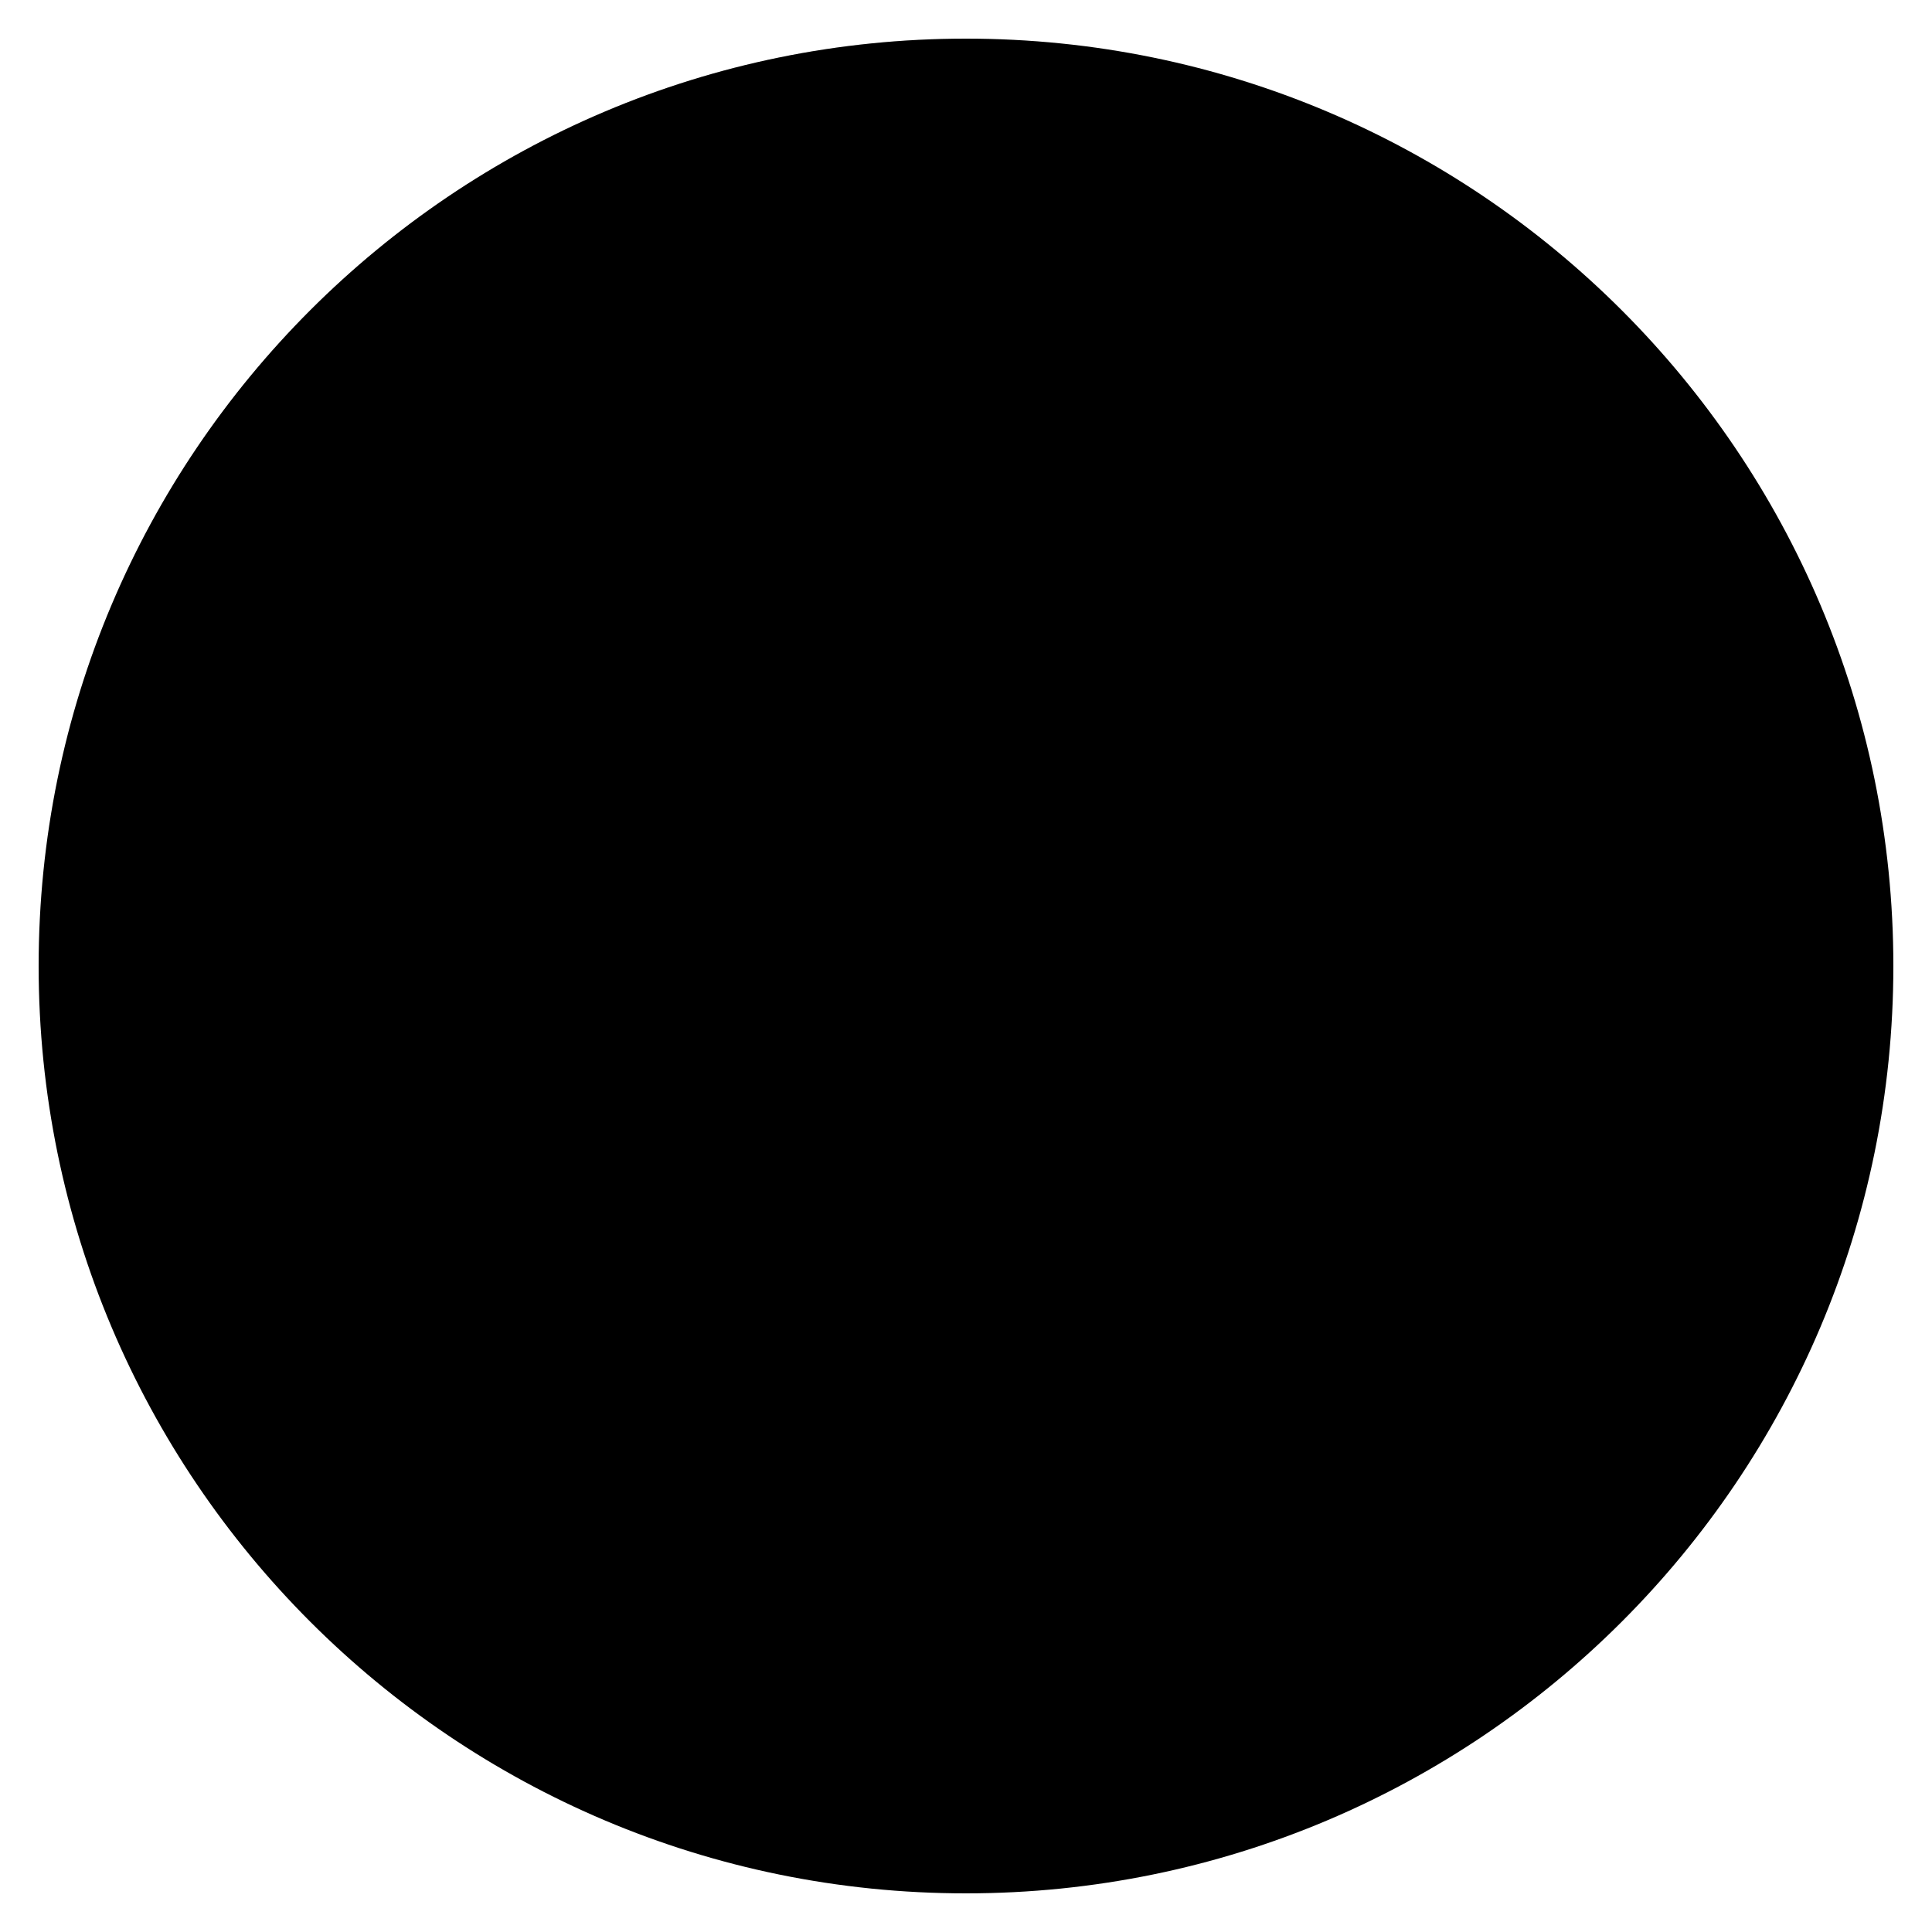
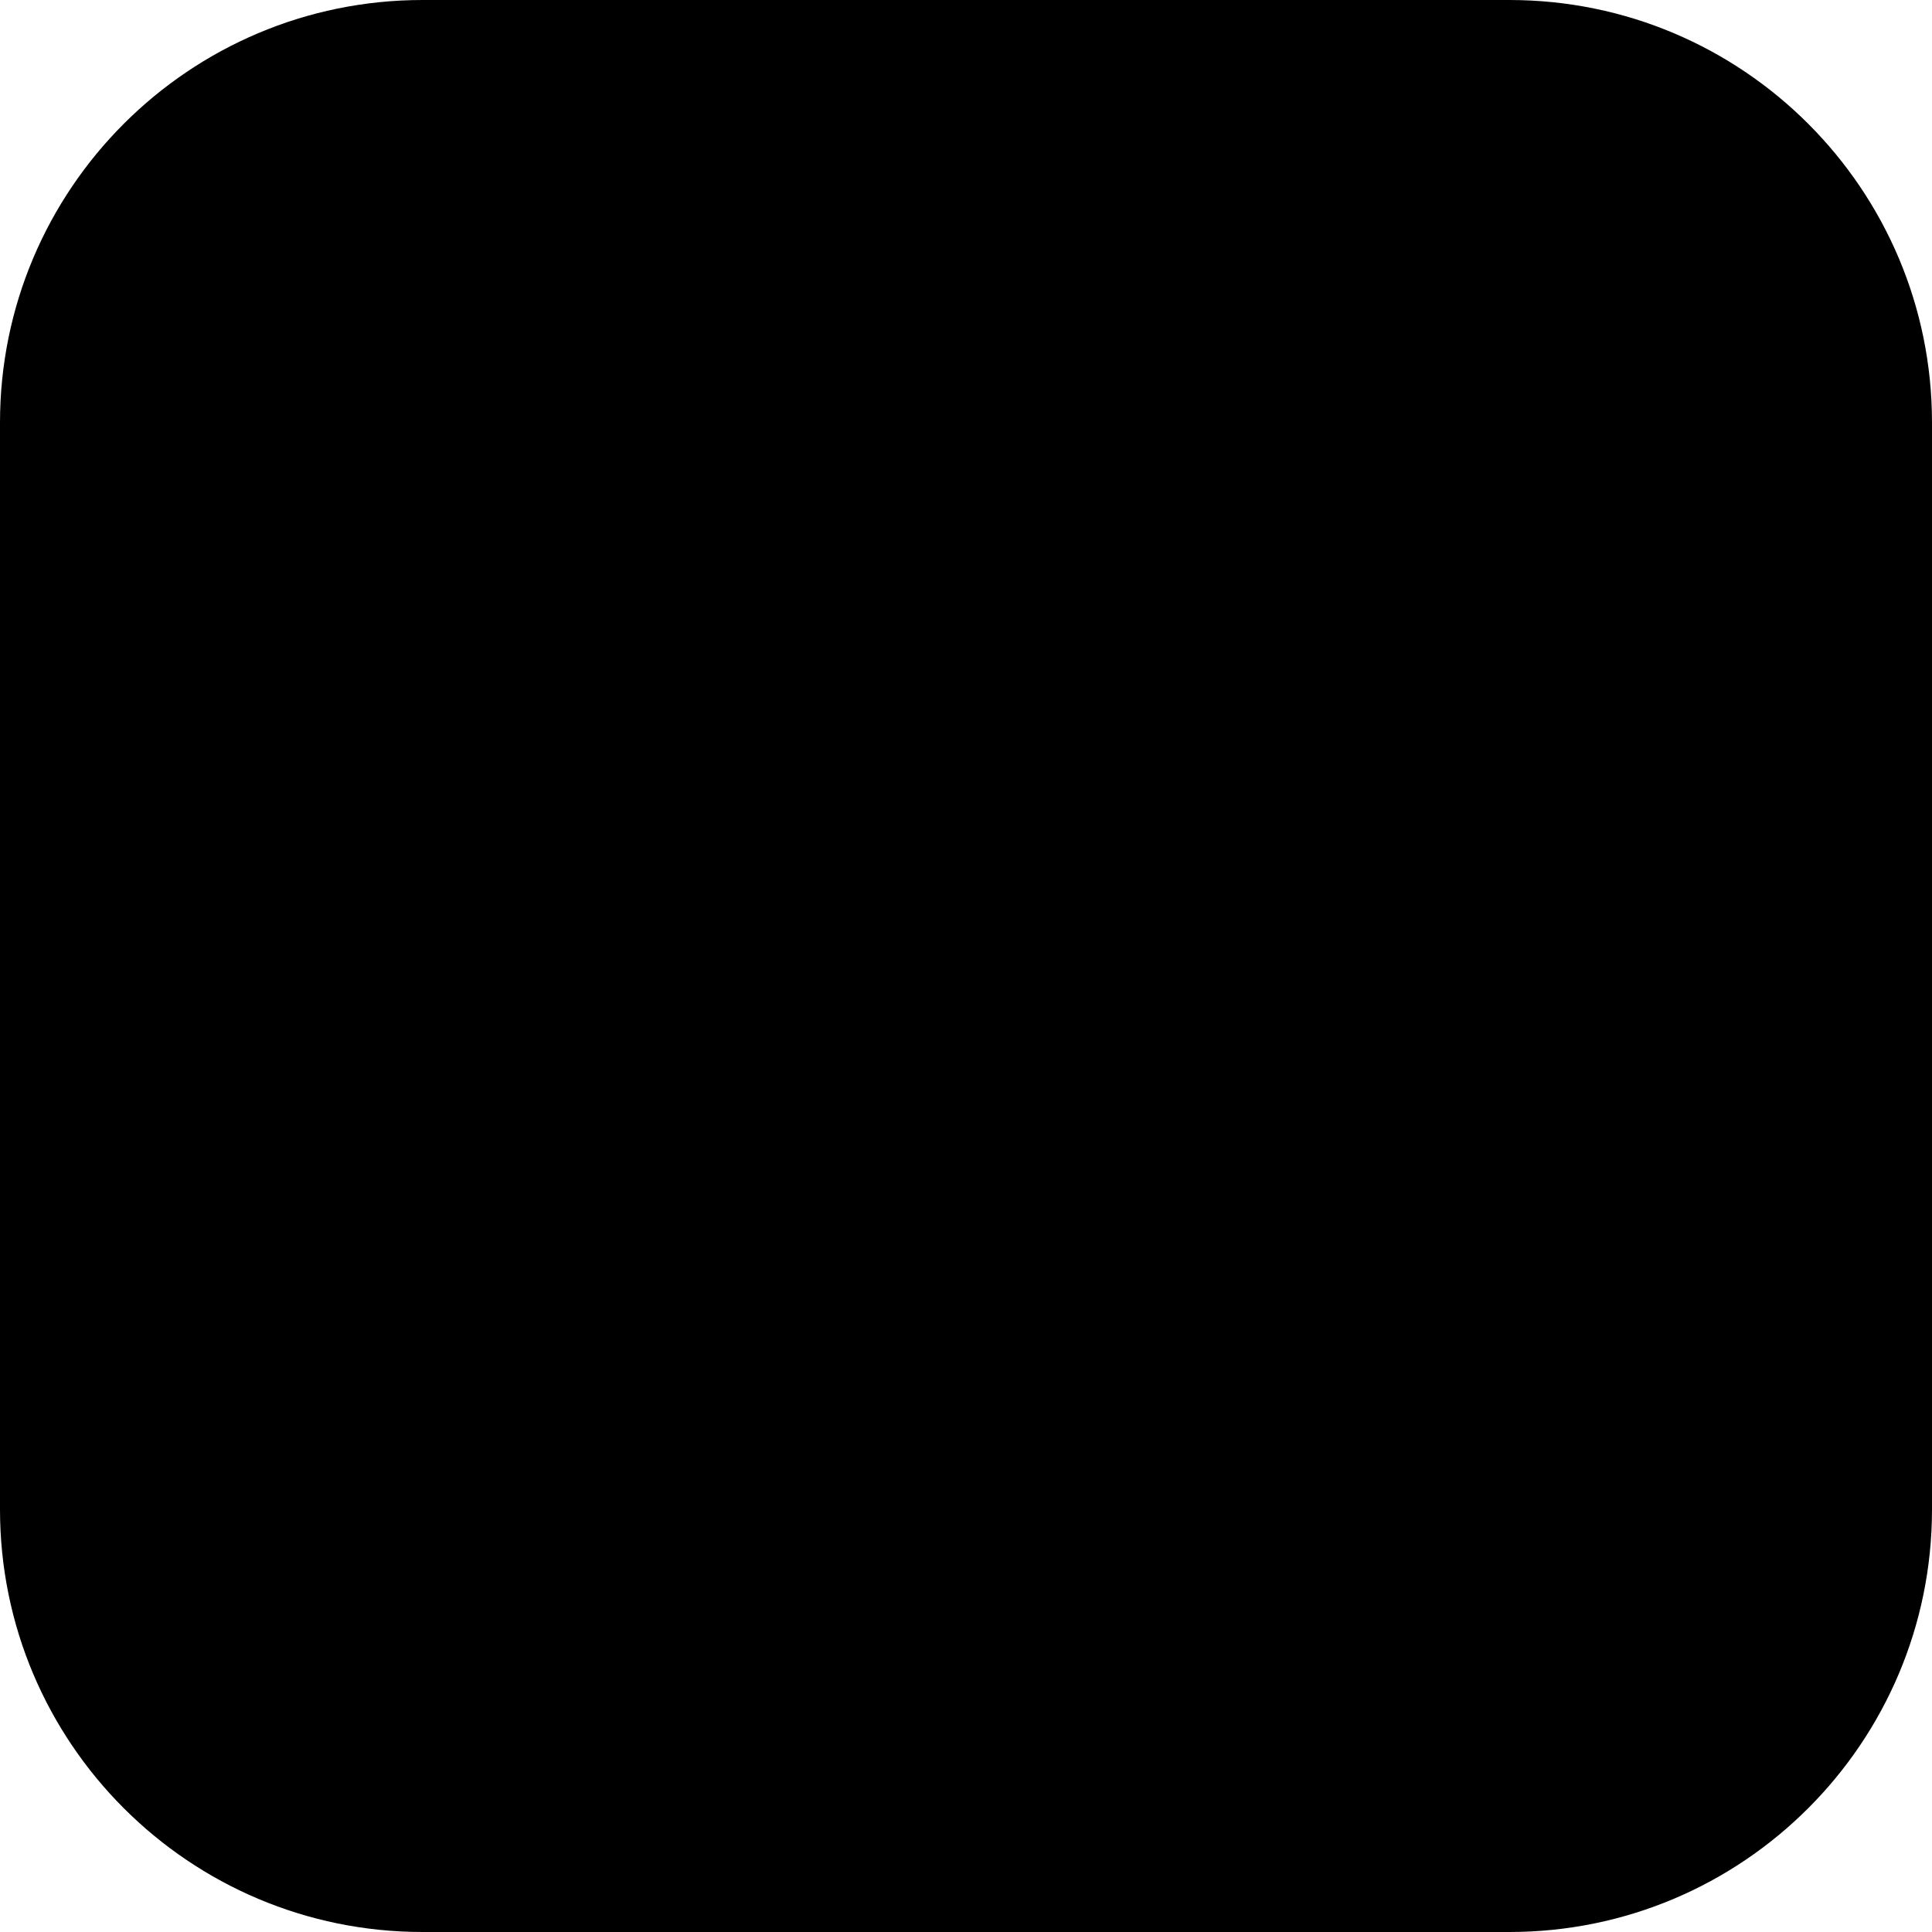
- <svg xmlns="http://www.w3.org/2000/svg" viewBox="0 0 100 100" role="img" aria-label="dabwith.me favicon">
+ <svg xmlns="http://www.w3.org/2000/svg" viewBox="0 0 64 64" role="img" aria-label="dabwith.me · Shatterbox · favicon">
  <defs>
-     <radialGradient id="fv_body" cx="65%" cy="72%" r="65%">
-       <stop offset="0" stop-color="oklch(80% 0.18 30)" />
-       <stop offset="0.7" stop-color="oklch(86% 0.08 320)" />
-       <stop offset="1" stop-color="oklch(83% 0.06 320)" />
-     </radialGradient>
-     <radialGradient id="fv_hi" cx="32%" cy="28%" r="36%">
-       <stop offset="0" stop-color="oklch(99% 0.02 320)" stop-opacity="0.95" />
-       <stop offset="1" stop-color="oklch(99% 0.02 320)" stop-opacity="0" />
+     <radialGradient id="fav_body" cx="62%" cy="70%" r="68%">
+       <stop offset="0" stop-color="oklch(82% 0.20 75)" />
+       <stop offset="0.5" stop-color="oklch(60% 0.18 58)" />
+       <stop offset="1" stop-color="oklch(28% 0.07 50)" />
    </radialGradient>
  </defs>
-   <circle cx="50" cy="50" r="48" fill="url(#fv_body)" />
-   <circle cx="50" cy="50" r="48" fill="url(#fv_hi)" />
-   <ellipse cx="36" cy="50" rx="8.5" ry="11" fill="oklch(28% 0.04 290)" />
-   <ellipse cx="64" cy="50" rx="8.5" ry="11" fill="oklch(28% 0.04 290)" />
-   <circle cx="50" cy="50" r="48" fill="none" stroke="oklch(70% 0.06 320)" stroke-opacity="0.30" stroke-width="0.6" />
+   <rect x="0" y="0" width="64" height="64" rx="14" fill="oklch(15% 0.014 60)" />
+   <circle cx="32" cy="32" r="24" fill="url(#fav_body)" />
+   <ellipse cx="24.5" cy="34" rx="3.6" ry="4.8" fill="oklch(15% 0.04 50)" />
+   <ellipse cx="39.5" cy="34" rx="3.6" ry="4.8" fill="oklch(15% 0.04 50)" />
+   <circle cx="32" cy="32" r="24" fill="none" stroke="oklch(75% 0.18 68)" stroke-opacity="0.55" stroke-width="0.7" />
</svg>
